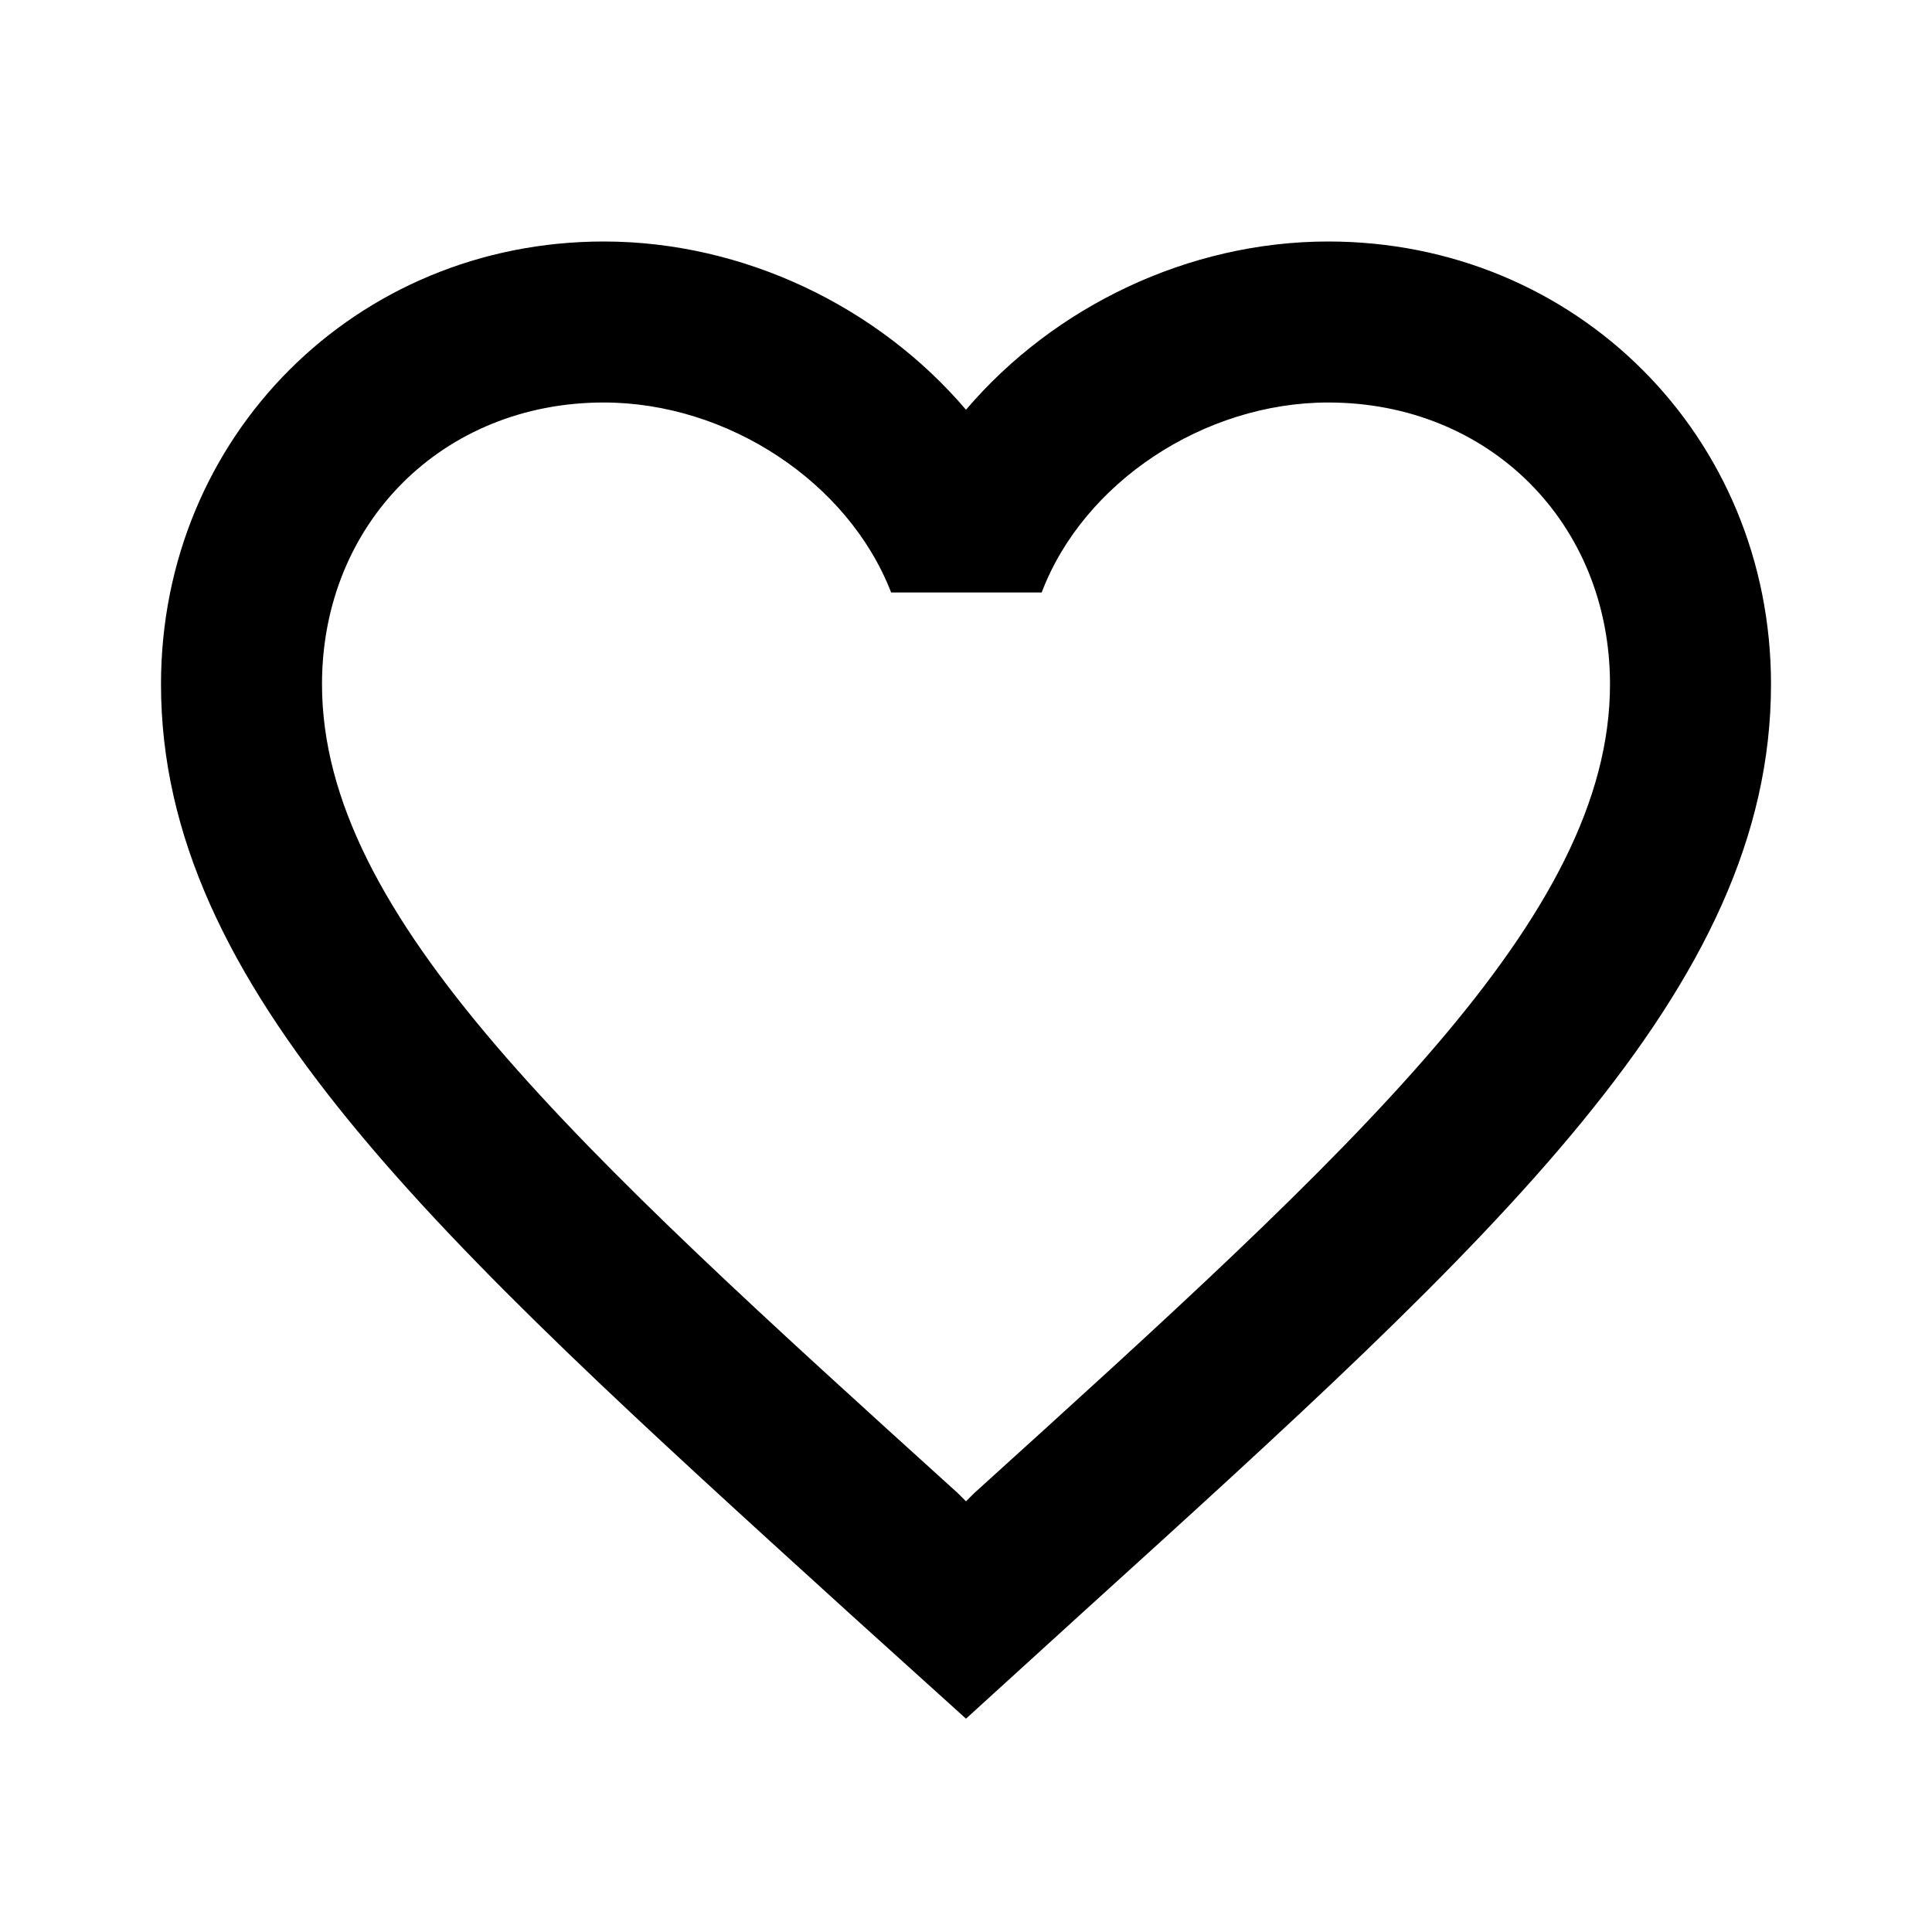
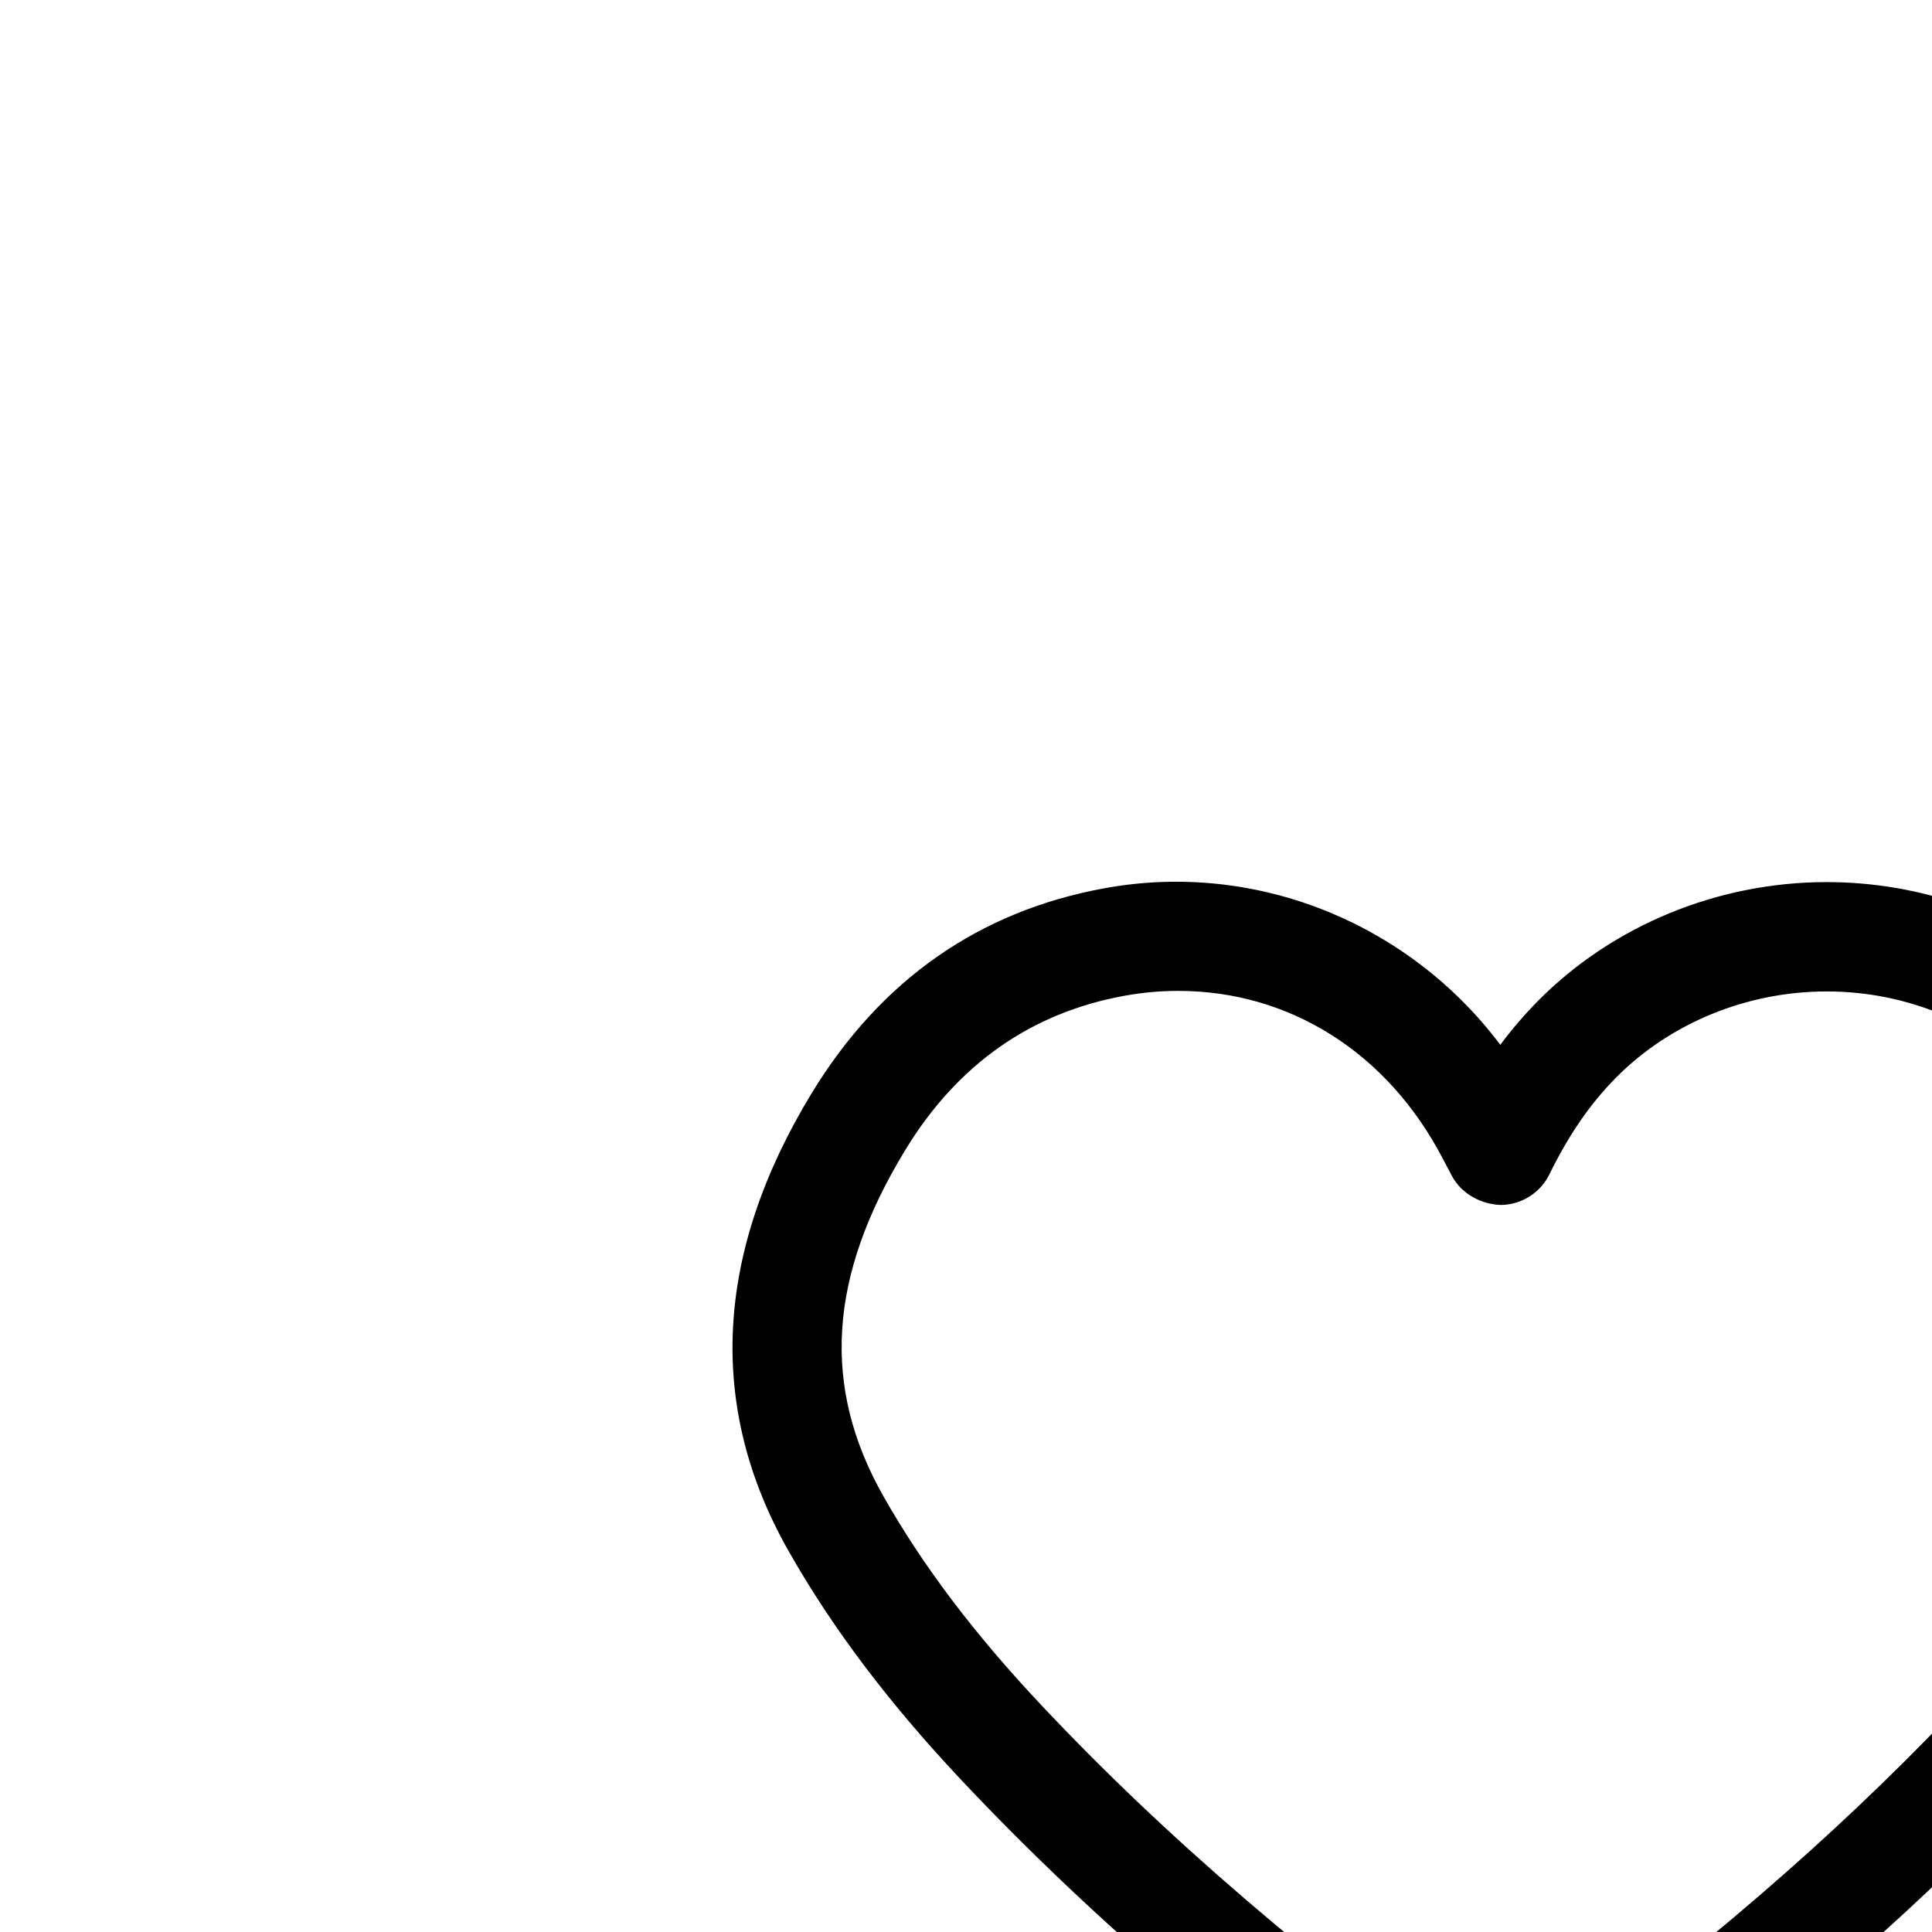
- <svg xmlns="http://www.w3.org/2000/svg" width="48" height="48" viewBox="0 0 48 48">
-   <path d="M33 6C29.52 6 26.18 7.62 24 10.18C21.82 7.62 18.48 6 15 6C8.84 6 4 10.84 4 17C4 24.56 10.8 30.72 21.1 40.08L24 42.7L26.9 40.06C37.2 30.72 44 24.56 44 17C44 10.84 39.16 6 33 6ZM24.2 37.1L24 37.3L23.8 37.1C14.28 28.48 8 22.78 8 17C8 13 11 10 15 10C18.08 10 21.08 11.98 22.14 14.72H25.88C26.92 11.98 29.92 10 33 10C37 10 40 13 40 17C40 22.78 33.72 28.48 24.2 37.1Z" />
+ <svg xmlns="http://www.w3.org/2000/svg" height="60px" version="1.0" viewBox="0 0 60 60" width="60px" xml:space="preserve">
+   <g>
+     <path d="M64.666,30.208c-2.195-1.816-5.014-2.814-7.936-2.814c-3.375,0-6.642,1.342-8.962,3.686   c-0.417,0.422-0.808,0.875-1.175,1.367c-2.841-3.781-7.588-5.721-12.283-4.863c-3.896,0.707-6.959,2.848-9.098,6.359   c-3.018,4.957-3.265,9.738-0.73,14.211c1.355,2.393,3.113,4.725,5.375,7.129c4.143,4.404,9.047,8.584,15.434,13.15   c0.408,0.293,0.845,0.441,1.301,0.441c0.702,0,1.176-0.355,1.411-0.529c5.763-4.115,10.29-7.908,14.248-11.943   c2.21-2.252,4.718-5.02,6.552-8.477c0.786-1.477,1.682-3.465,1.629-5.736C70.314,37.302,68.375,33.271,64.666,30.208z    M65.801,46.331c-1.633,3.074-3.937,5.611-5.977,7.689c-3.66,3.732-7.845,7.264-13.238,11.158   c-5.869-4.246-10.412-8.145-14.252-12.229c-2.073-2.203-3.674-4.32-4.895-6.475c-1.933-3.41-1.718-6.832,0.678-10.764   c1.612-2.648,3.9-4.258,6.802-4.785c0.556-0.102,1.119-0.152,1.674-0.152c3.44,0,6.487,1.9,8.208,5.199l0.292,0.551   c0.3,0.563,0.918,0.883,1.528,0.898c0.639-0.012,1.216-0.377,1.497-0.951c0.604-1.232,1.263-2.188,2.067-3.002   c1.686-1.701,4.071-2.678,6.545-2.678c2.133,0,4.182,0.723,5.771,2.037c2.956,2.441,4.438,5.531,4.533,9.439   C67.067,43.741,66.43,45.147,65.801,46.331z" />
+   </g>
</svg>
